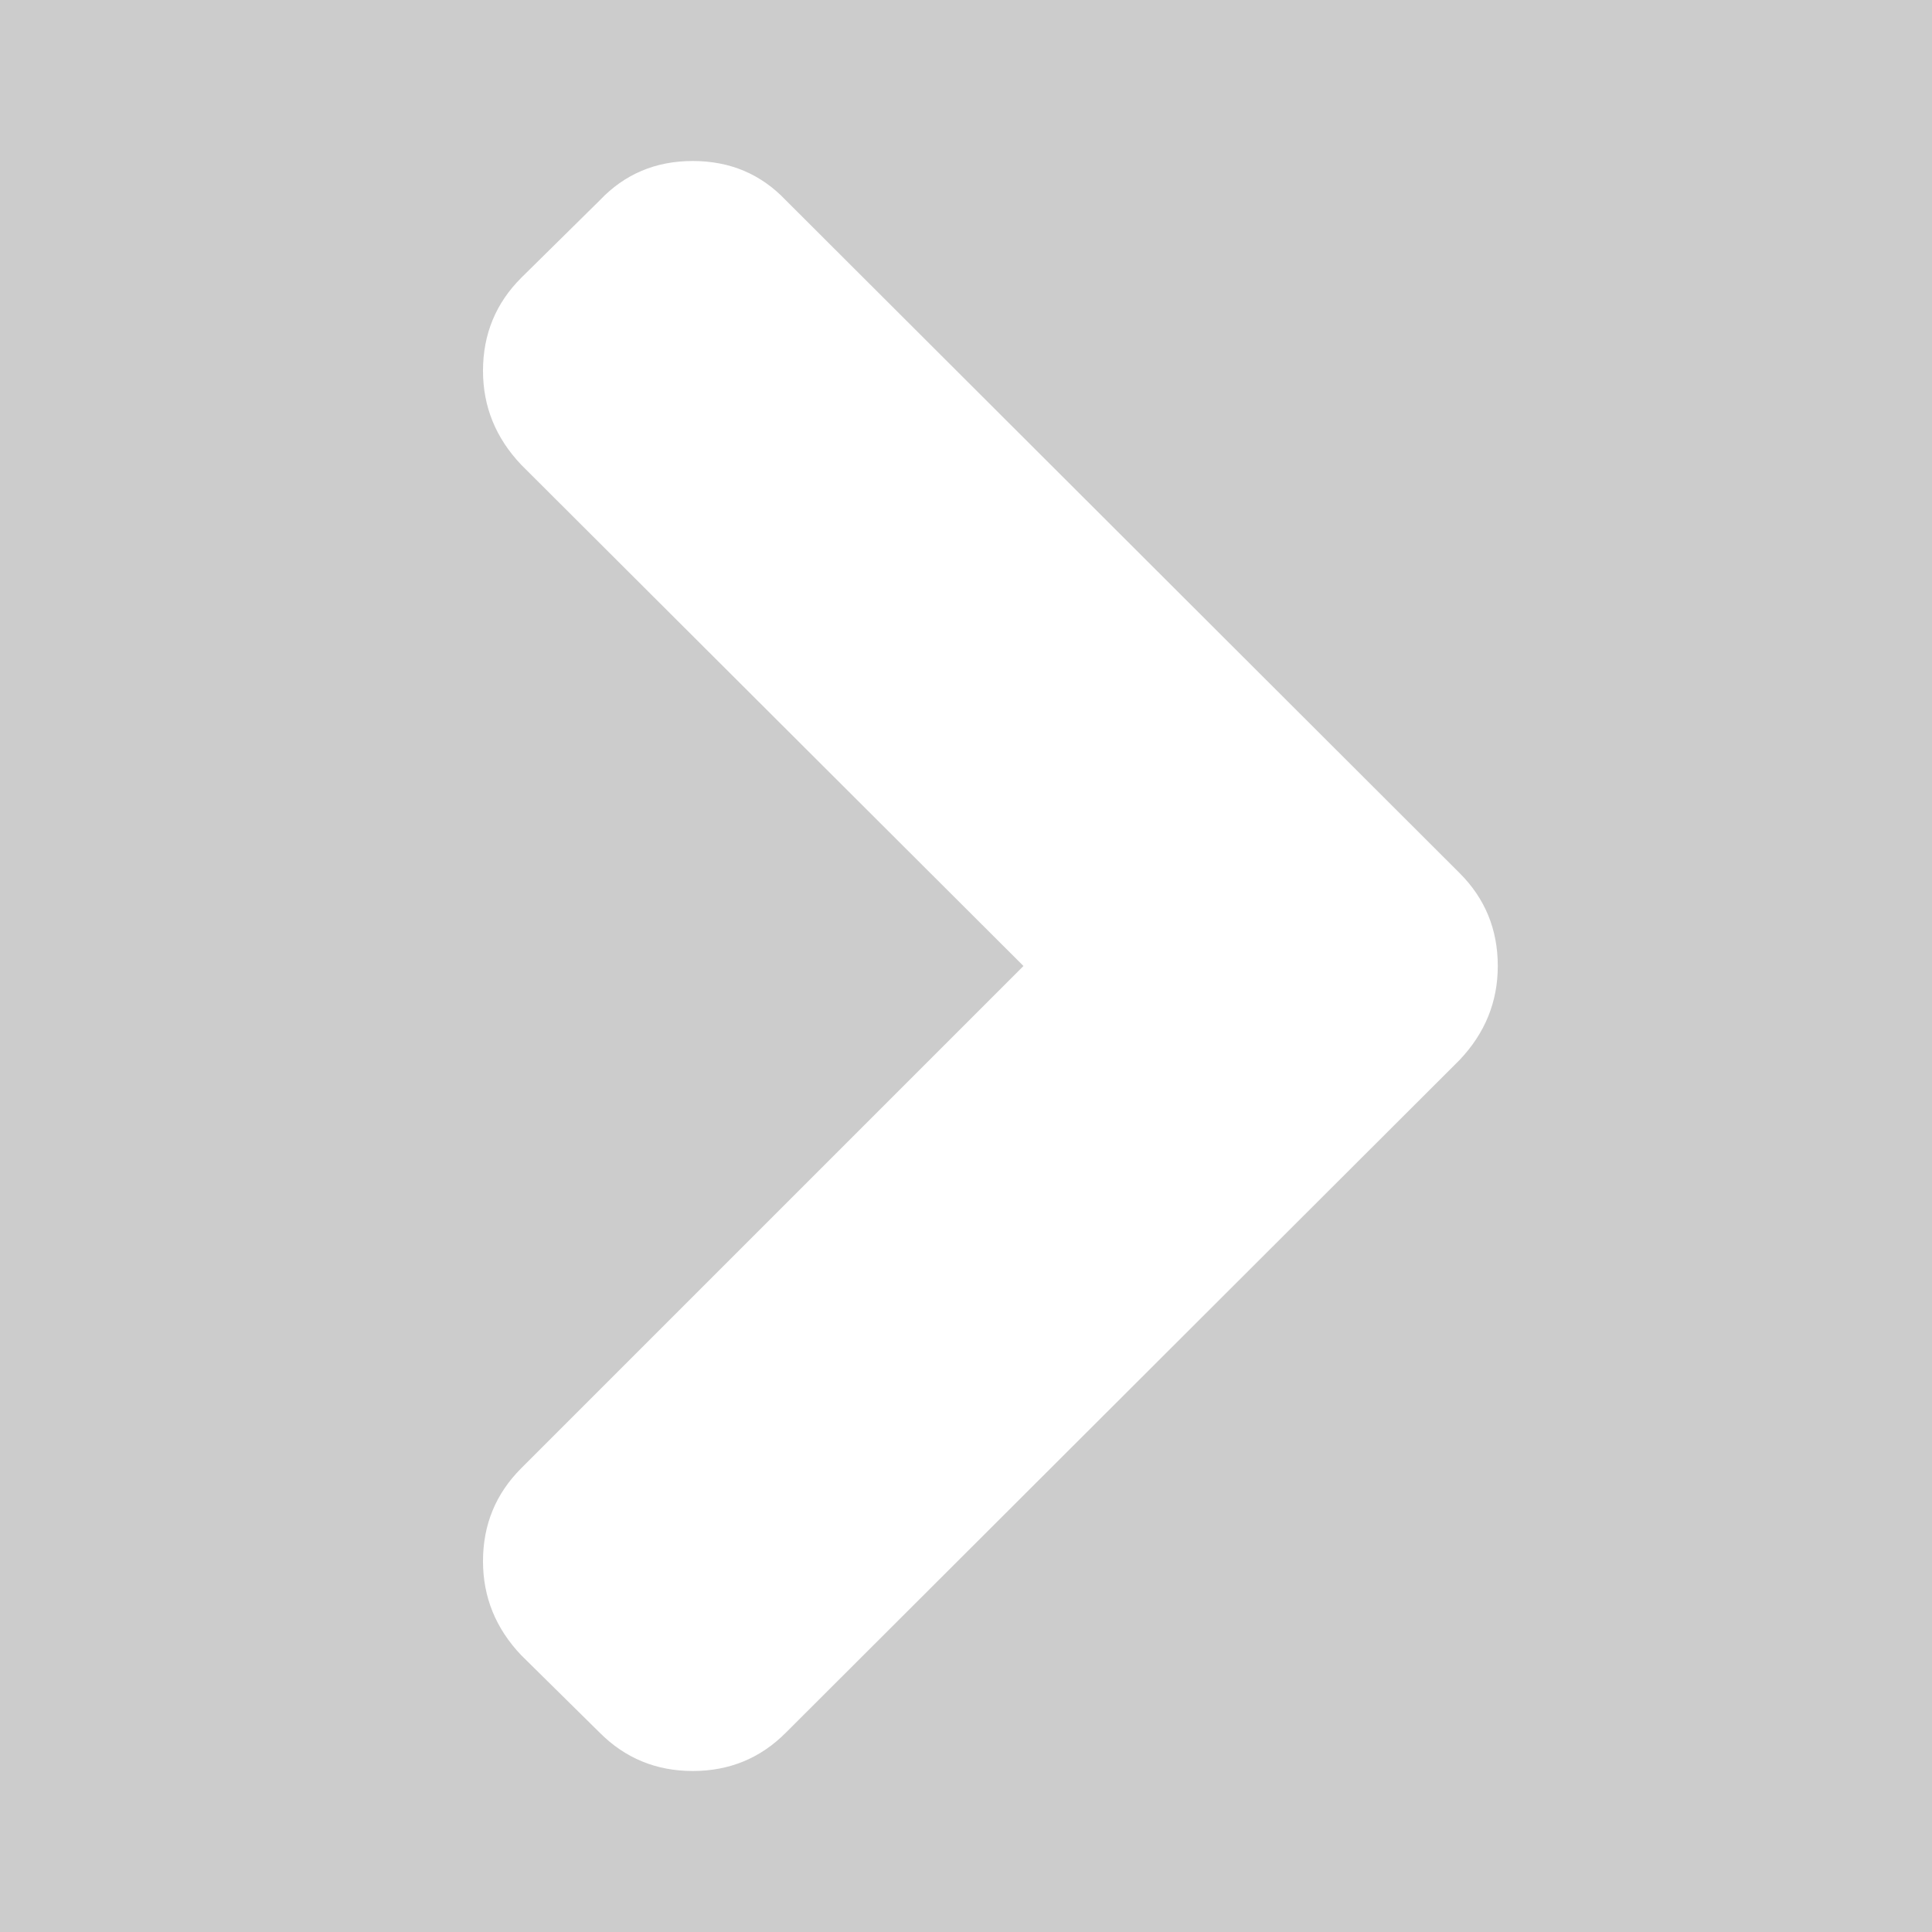
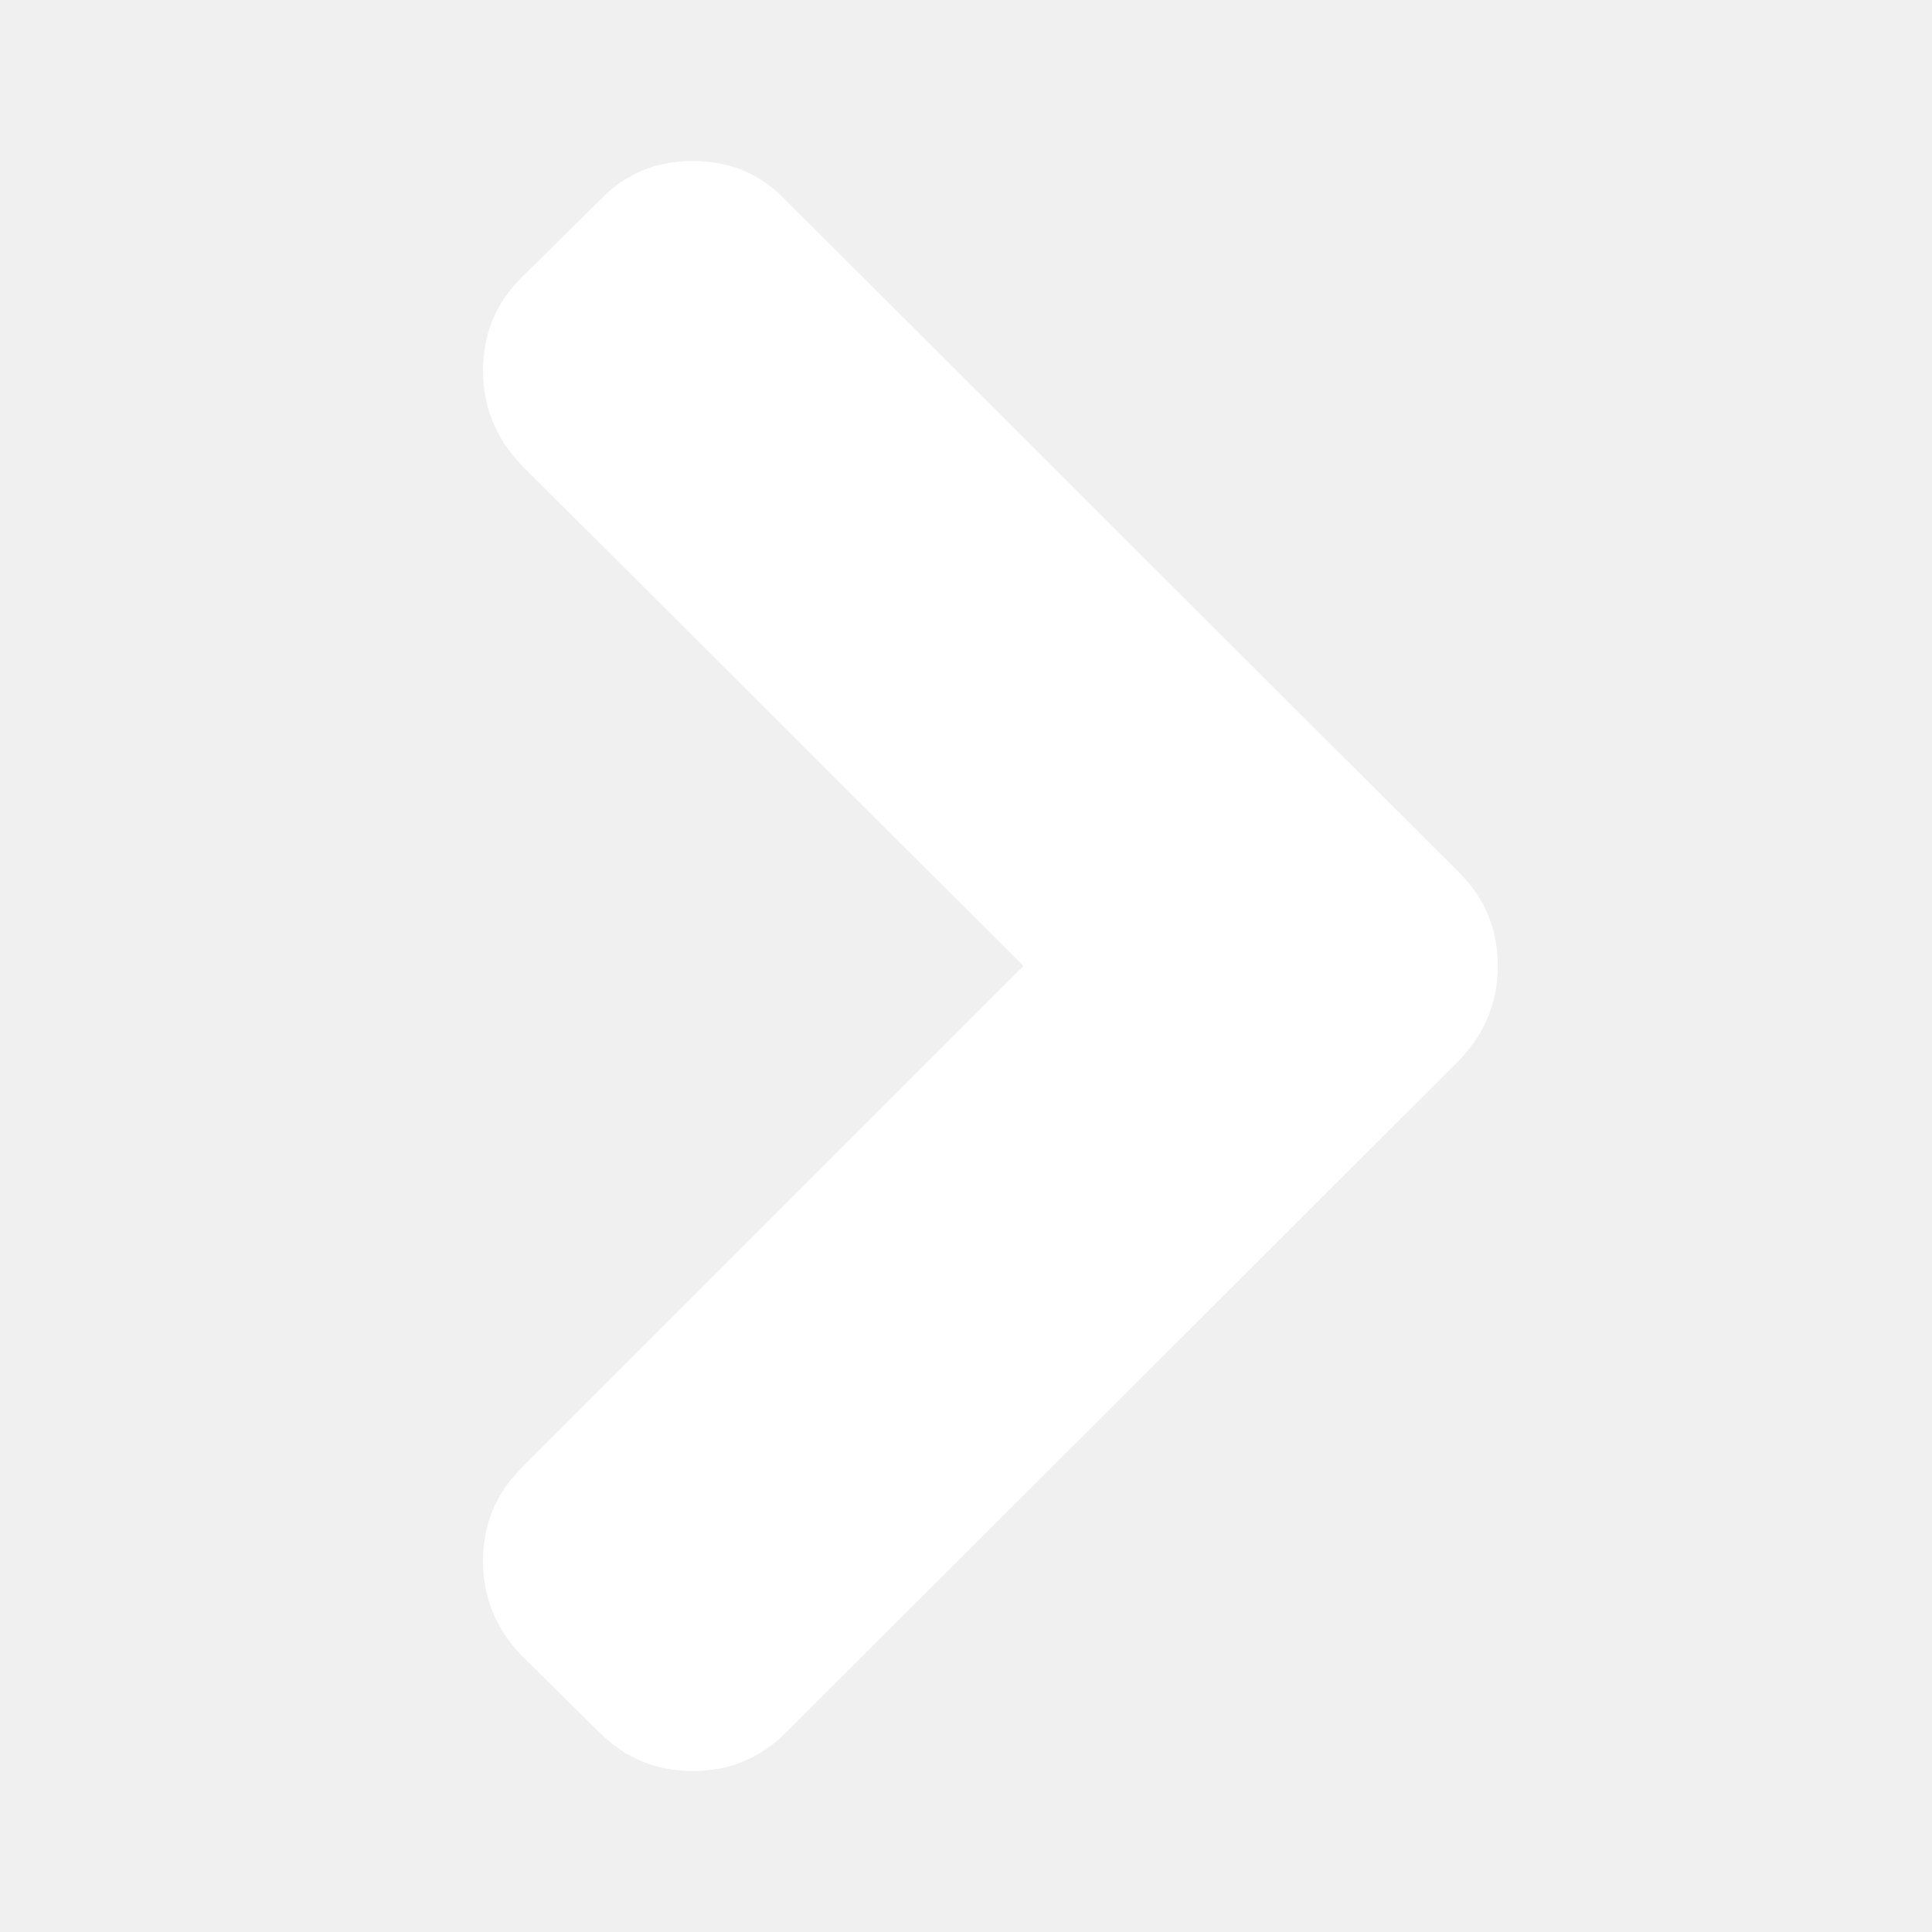
<svg xmlns="http://www.w3.org/2000/svg" width="24" height="24" viewBox="0 0 24 24" fill="none">
-   <rect width="24" height="24" fill="#CCCCCC" />
+   <rect width="24" height="24" fill="current" />
  <path d="M18.131 10.845L9.762 2.488C9.453 2.163 9.069 2 8.606 2C8.144 2 7.759 2.163 7.451 2.488L6.475 3.451C6.159 3.767 6 4.152 6 4.606C6 5.051 6.158 5.44 6.475 5.774L12.714 12L6.475 18.239C6.158 18.556 6 18.941 6 19.394C6 19.839 6.158 20.229 6.475 20.562L7.451 21.525C7.767 21.842 8.153 22 8.606 22C9.06 22 9.445 21.842 9.761 21.525L18.131 13.168C18.448 12.834 18.606 12.445 18.606 12C18.606 11.546 18.448 11.161 18.131 10.845Z" fill="white" />
</svg>
